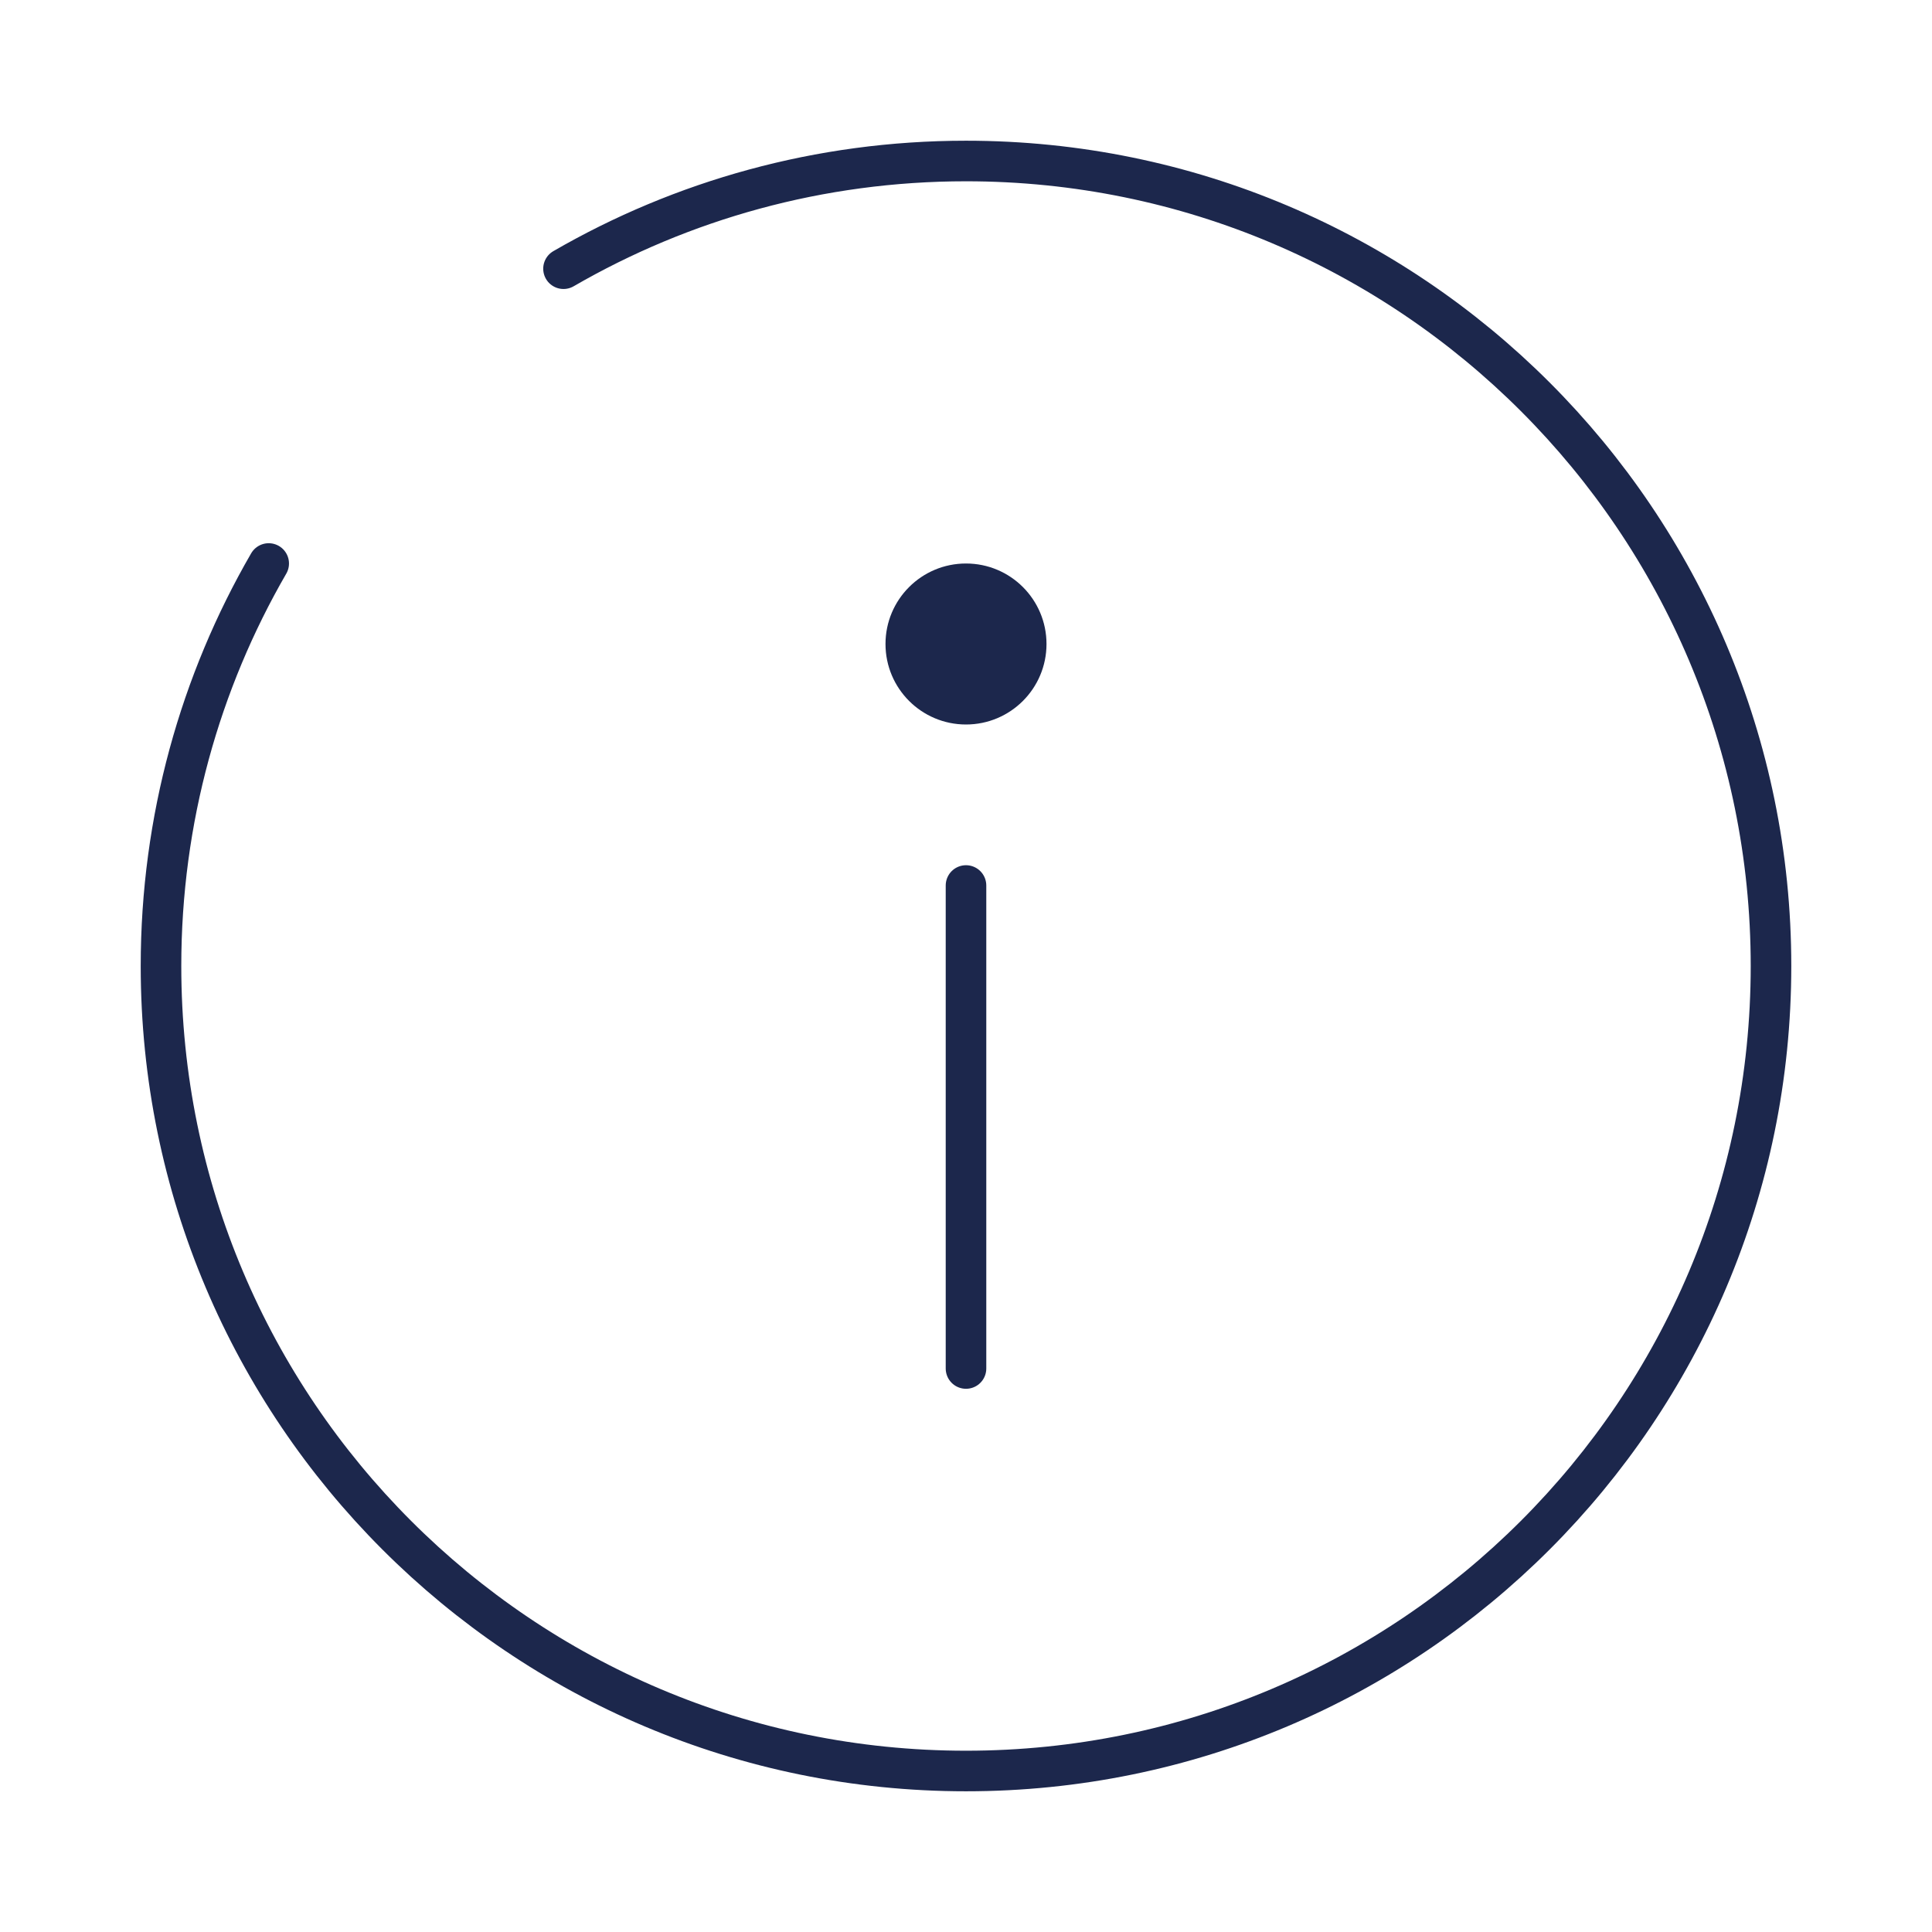
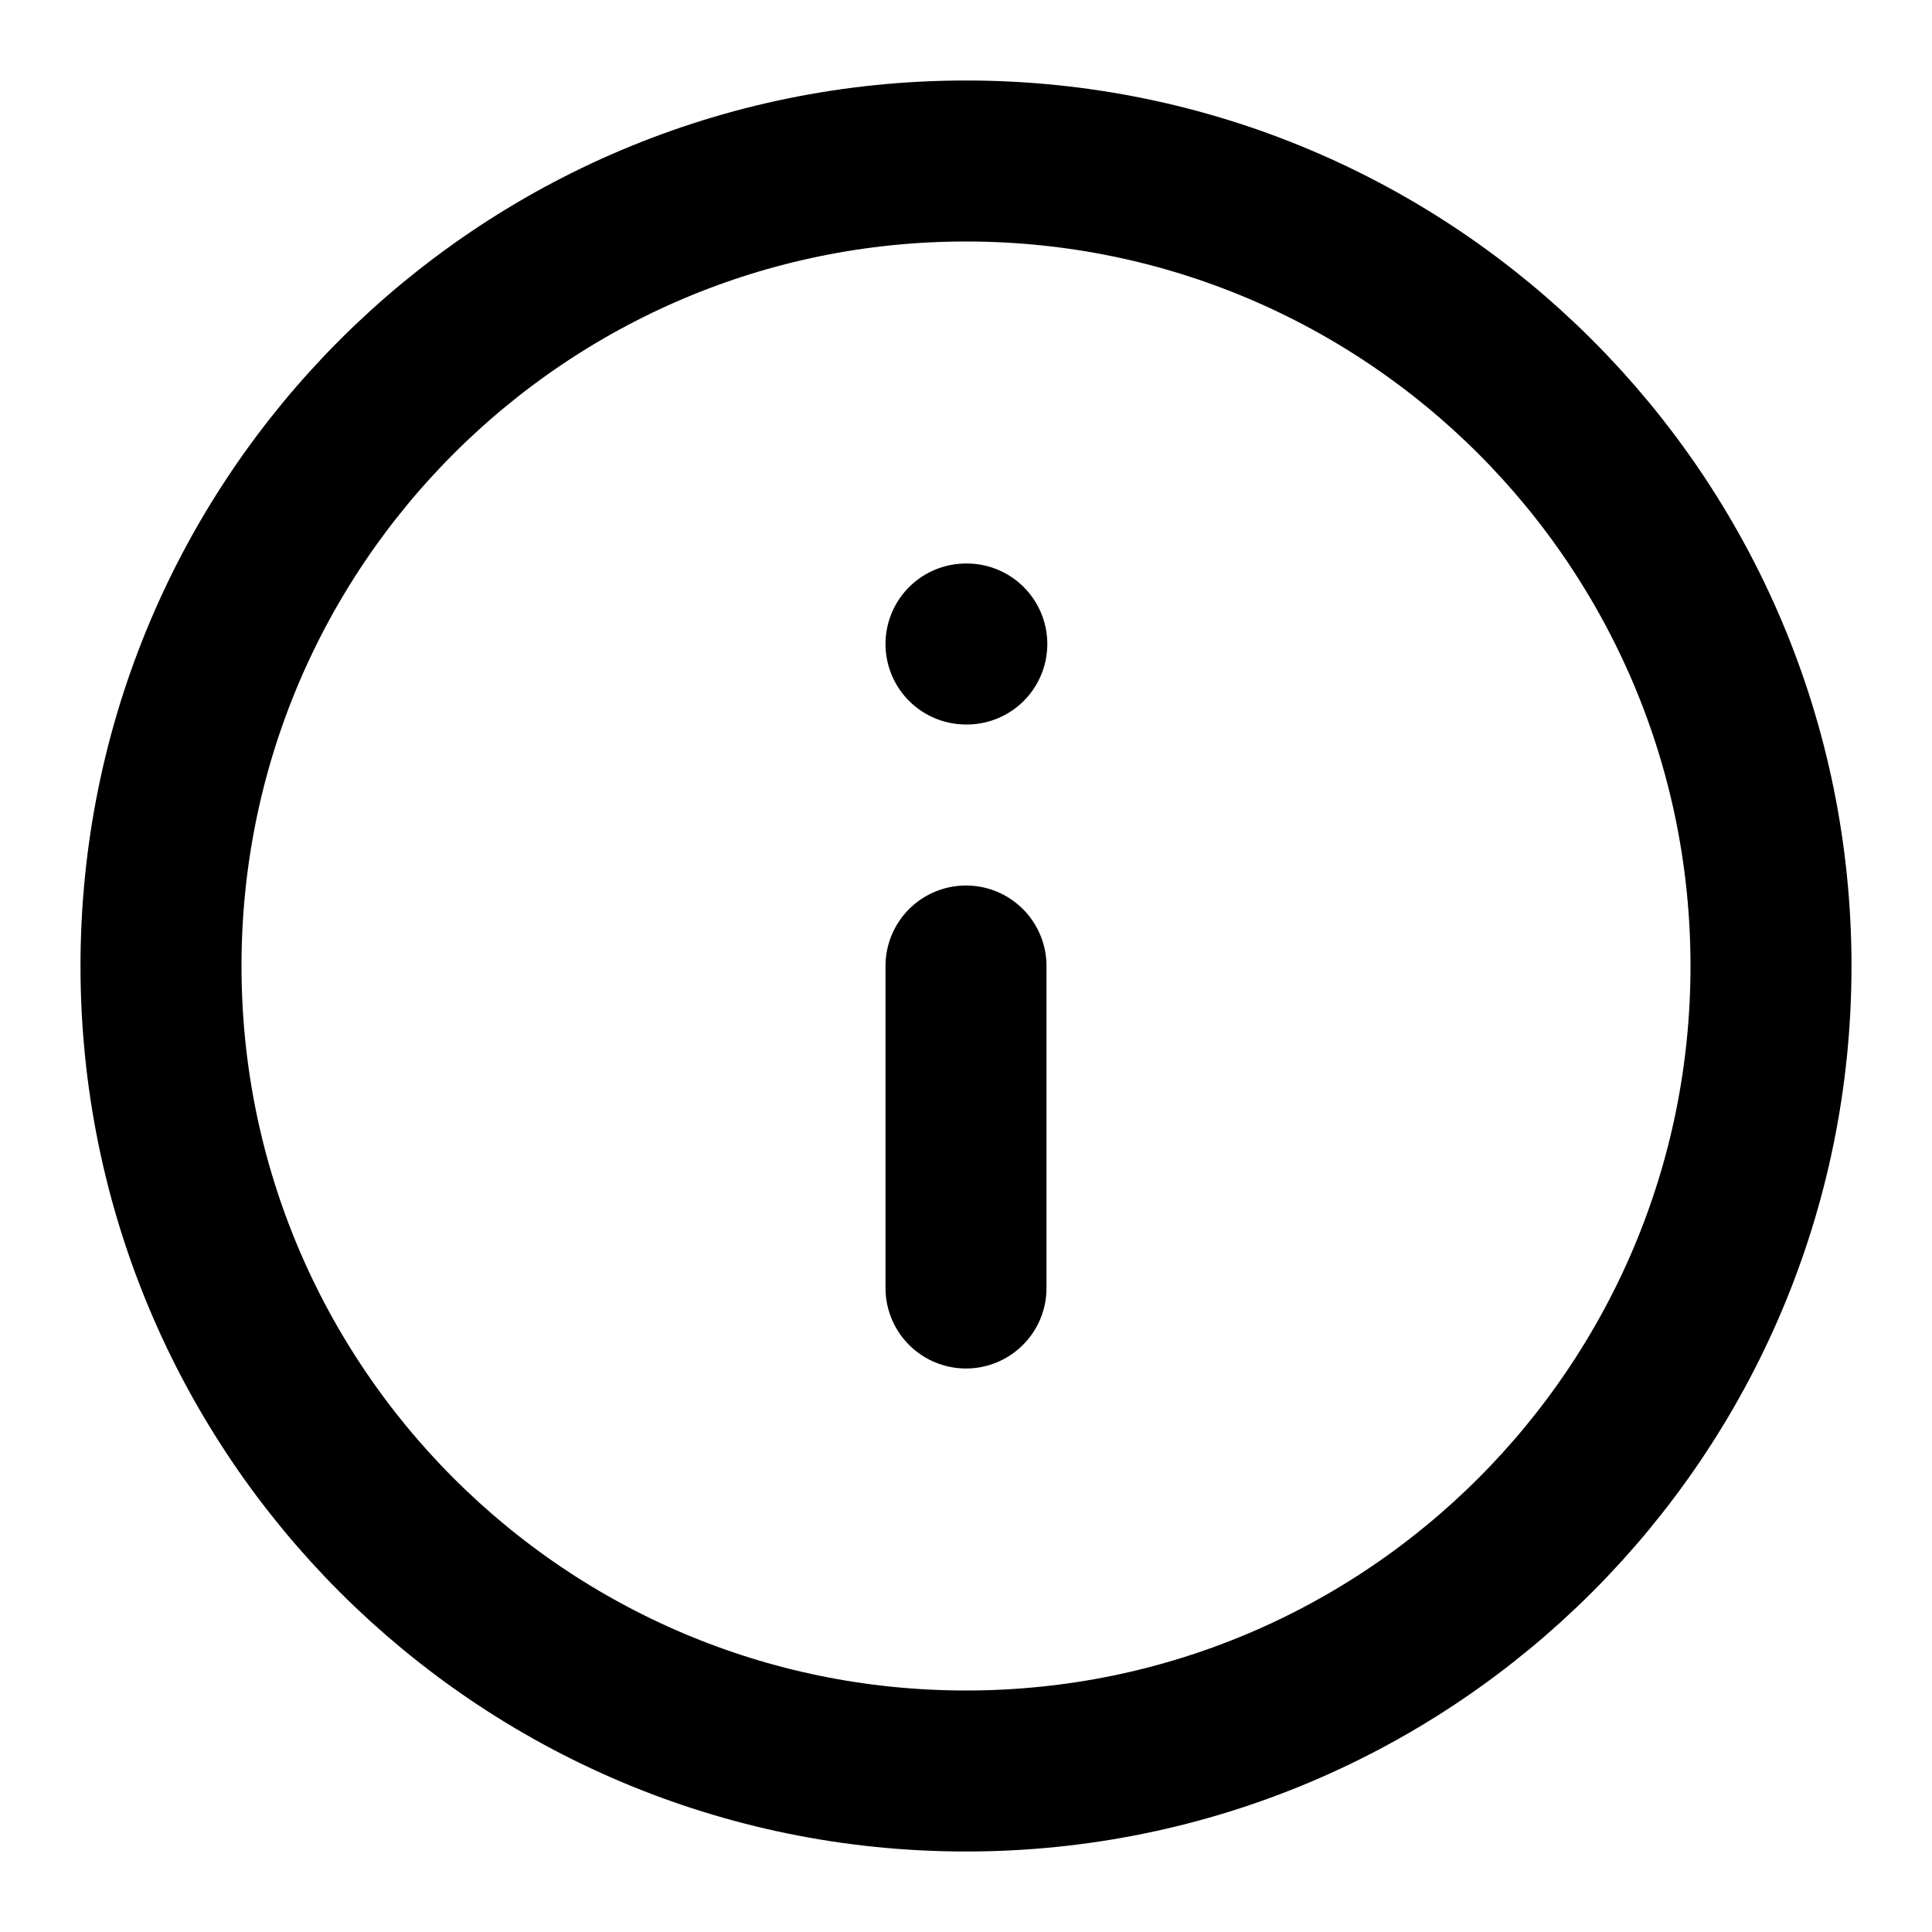
- <svg xmlns="http://www.w3.org/2000/svg" width="64px" height="64px" viewBox="0 0 24 24" fill="none">
-   <g id="SVGRepo_bgCarrier" stroke-width="0" />
-   <g id="SVGRepo_tracerCarrier" stroke-linecap="round" stroke-linejoin="round" />
-   <g id="SVGRepo_iconCarrier">
-     <path d="M12 17V11" stroke="#1C274C" stroke-width="0.504" stroke-linecap="round" />
-     <circle cx="1" cy="1" r="1" transform="matrix(1 0 0 -1 11 9)" fill="#1C274C" />
-     <path d="M7 3.338C8.471 2.487 10.179 2 12 2C17.523 2 22 6.477 22 12C22 17.523 17.523 22 12 22C6.477 22 2 17.523 2 12C2 10.179 2.487 8.471 3.338 7" stroke="#1C274C" stroke-width="0.504" stroke-linecap="round" />
-   </g>
+ <svg xmlns="http://www.w3.org/2000/svg" width="24" height="24" viewBox="0 0 24 24" fill="none" stroke="currentColor" stroke-width="2" stroke-linecap="round" stroke-linejoin="round" class="lucide lucide-info-icon lucide-info">
+   <circle cx="12" cy="12" r="10" data--h-bstatus="0OBSERVED" />
+   <path d="M12 16v-4" data--h-bstatus="0OBSERVED" />
+   <path d="M12 8h.01" data--h-bstatus="0OBSERVED" />
</svg>
